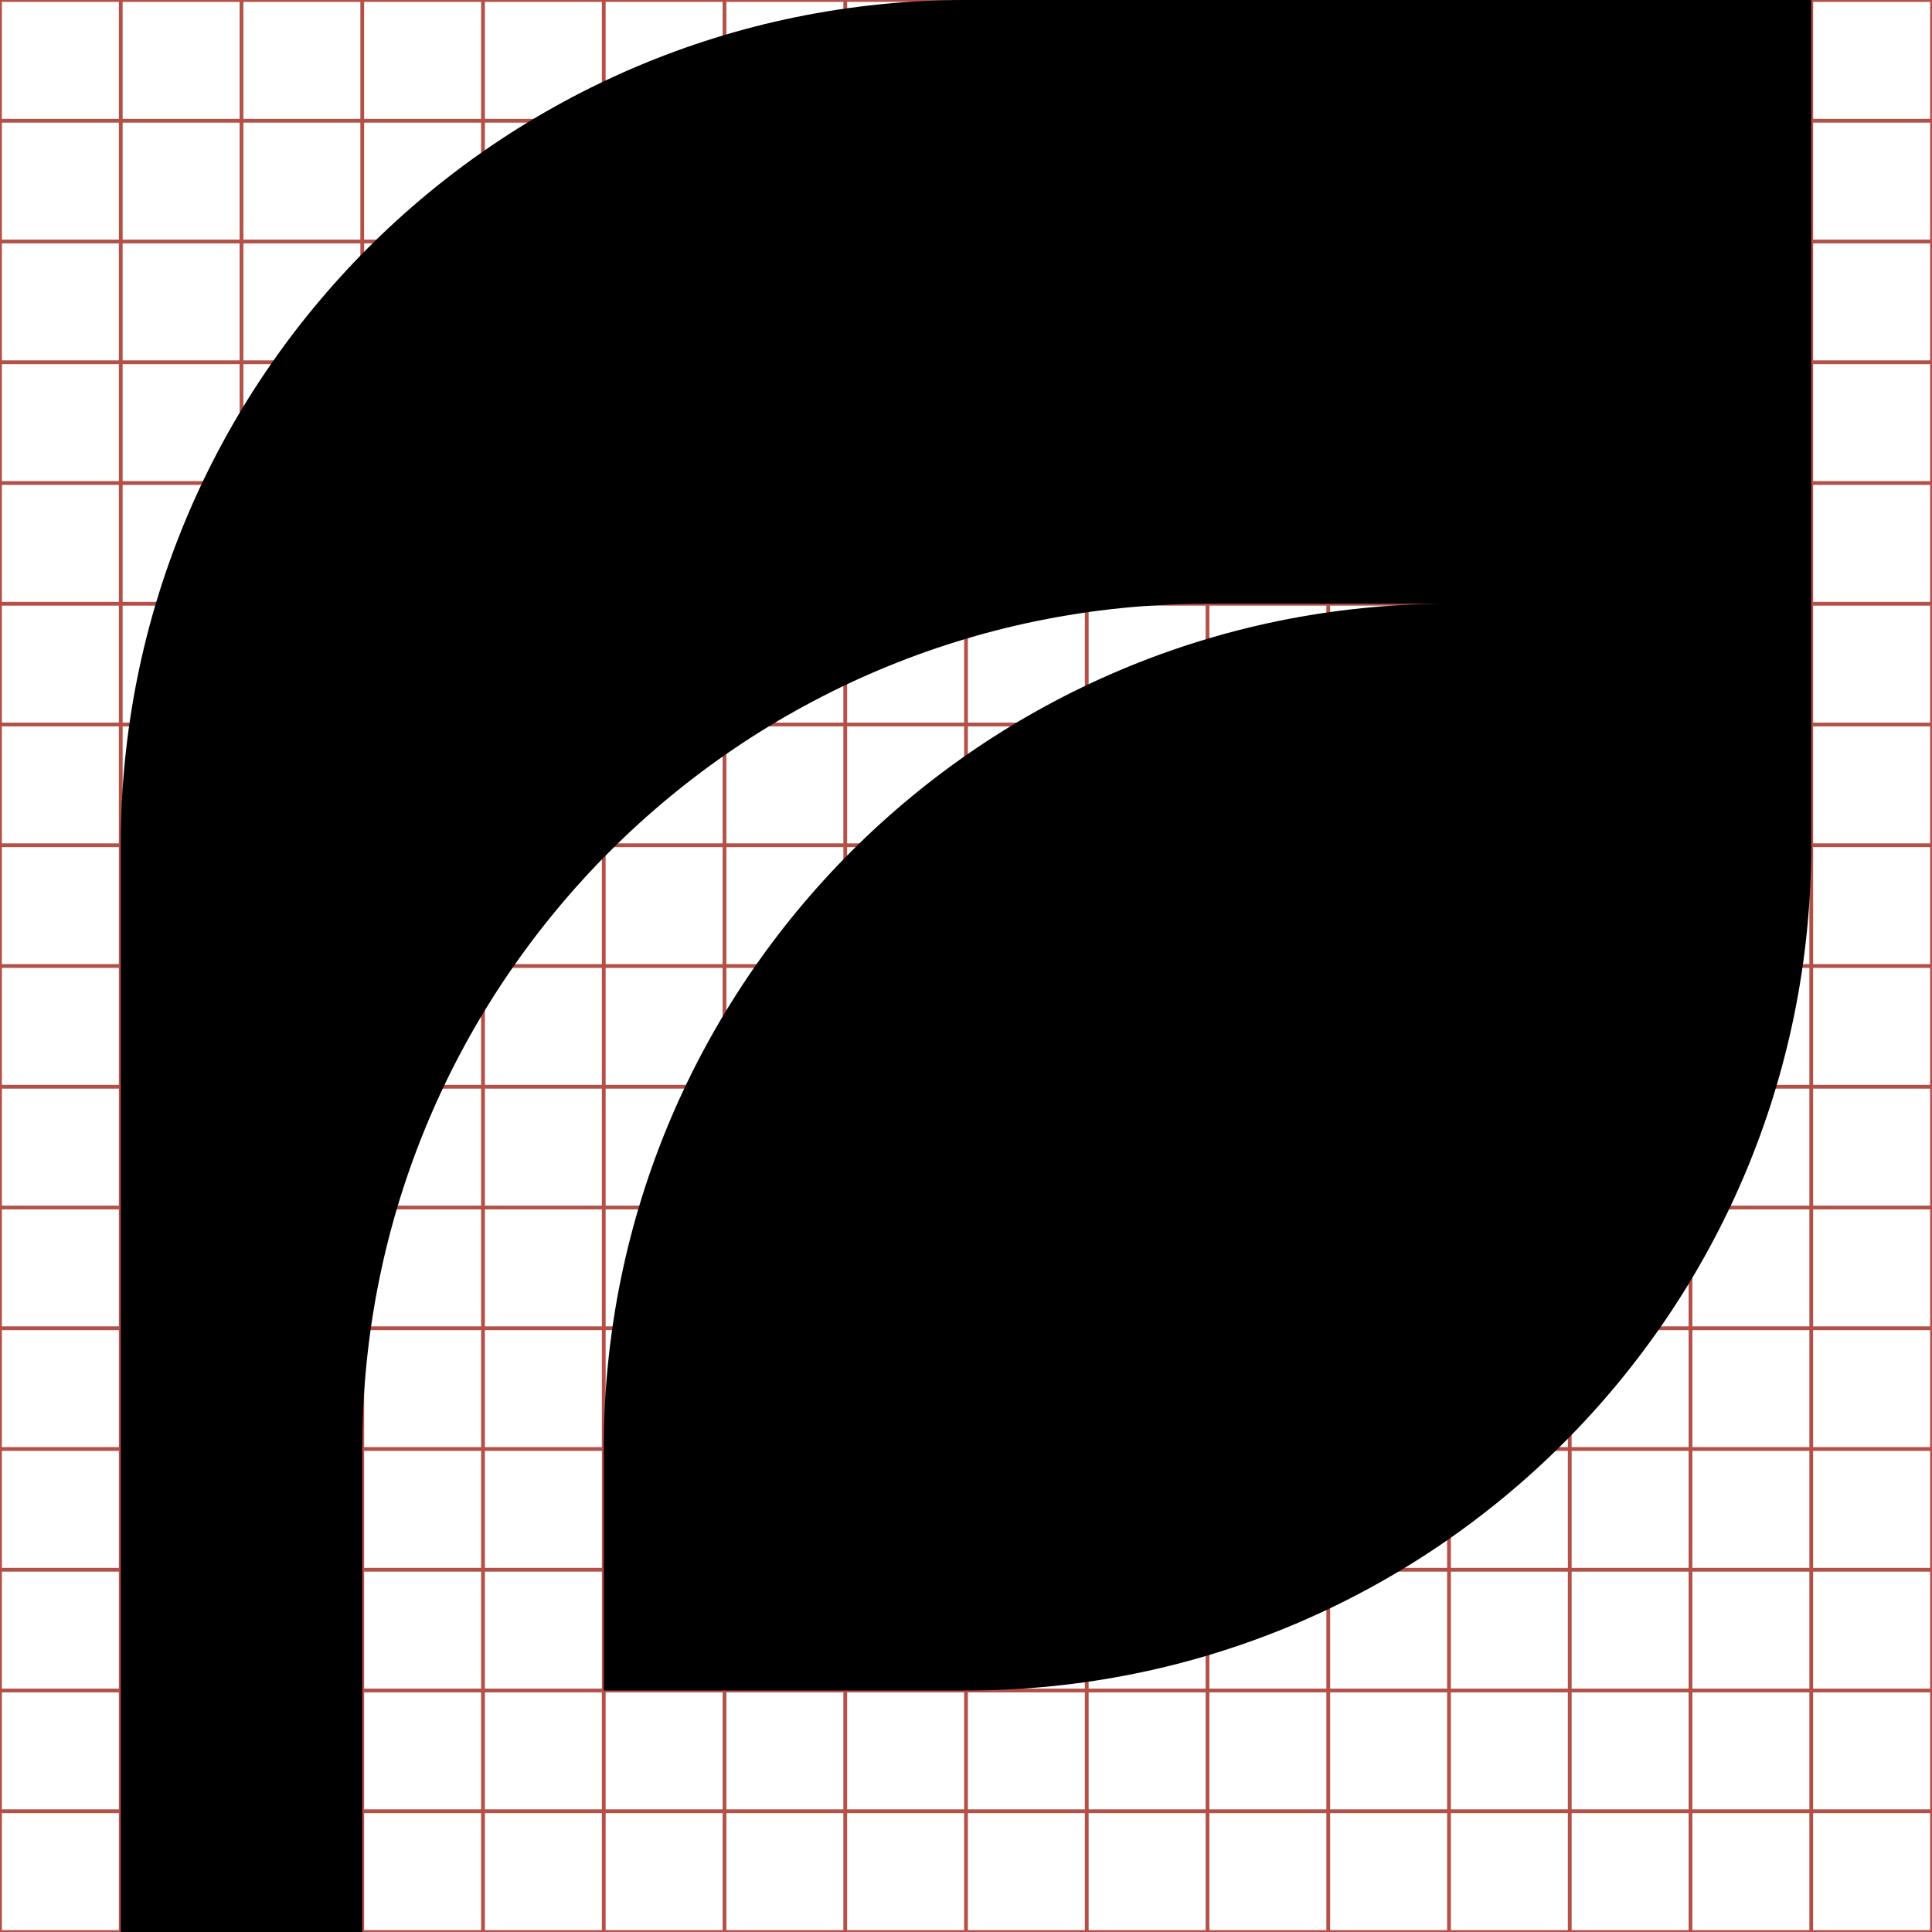
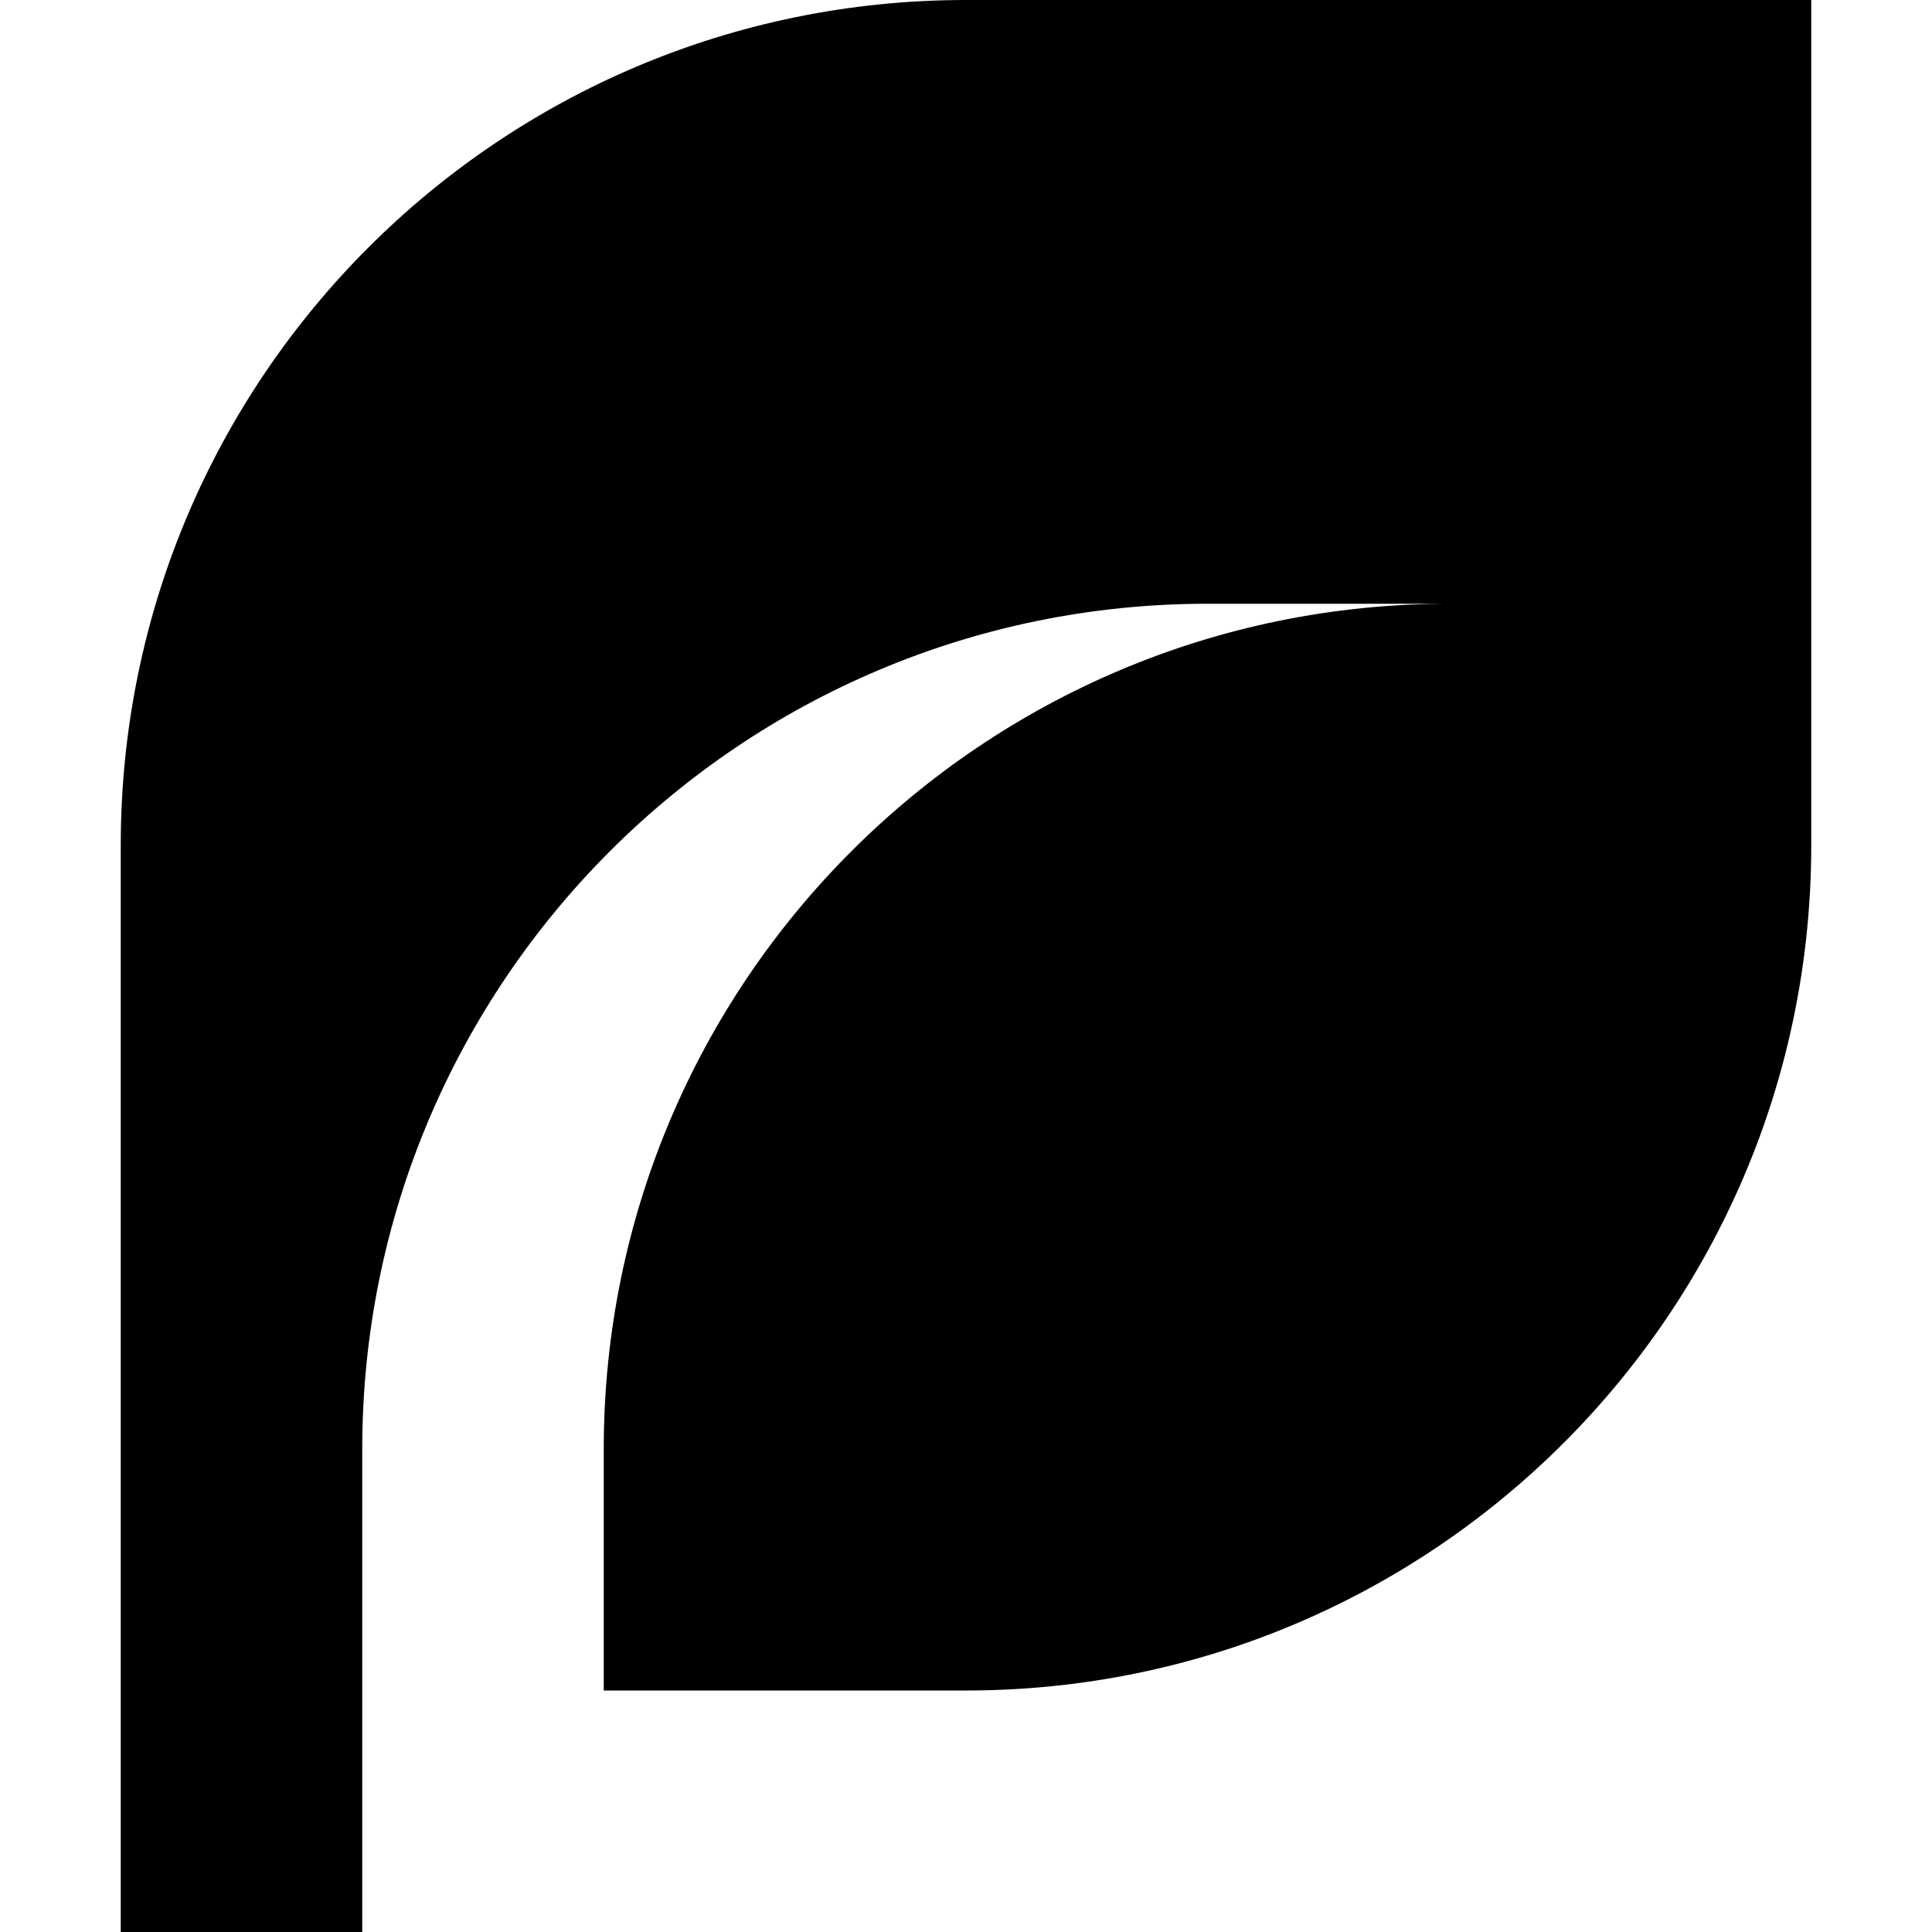
- <svg xmlns="http://www.w3.org/2000/svg" version="1.1" id="Layer_1" x="0px" y="0px" width="512px" height="512px" viewBox="0 0 512 512" enable-background="new 0 0 512 512" xml:space="preserve">
-   <g id="svgGrid">
-     <line fill="none" stroke="#B35047" x1="32" y1="0" x2="32" y2="512" />
-     <line fill="none" stroke="#B35047" x1="64" y1="0" x2="64" y2="512" />
-     <line fill="none" stroke="#B35047" x1="96" y1="0" x2="96" y2="512" />
-     <line fill="none" stroke="#B35047" x1="128" y1="0" x2="128" y2="512" />
-     <line fill="none" stroke="#B35047" x1="160" y1="0" x2="160" y2="512" />
-     <line fill="none" stroke="#B35047" x1="192" y1="0" x2="192" y2="512" />
-     <line fill="none" stroke="#B35047" x1="224" y1="0" x2="224" y2="512" />
-     <line fill="none" stroke="#B35047" x1="256" y1="0" x2="256" y2="512" />
-     <line fill="none" stroke="#B35047" x1="288" y1="0" x2="288" y2="512" />
-     <line fill="none" stroke="#B35047" x1="320" y1="0" x2="320" y2="512" />
-     <line fill="none" stroke="#B35047" x1="352" y1="0" x2="352" y2="512" />
-     <line fill="none" stroke="#B35047" x1="384" y1="0" x2="384" y2="512" />
-     <line fill="none" stroke="#B35047" x1="416" y1="0" x2="416" y2="512" />
-     <line fill="none" stroke="#B35047" x1="448" y1="0" x2="448" y2="512" />
-     <line fill="none" stroke="#B35047" x1="480" y1="0" x2="480" y2="512" />
-     <line fill="none" stroke="#B35047" x1="0" y1="32" x2="512" y2="32" />
-     <line fill="none" stroke="#B35047" x1="0" y1="64" x2="512" y2="64" />
-     <line fill="none" stroke="#B35047" x1="0" y1="96" x2="512" y2="96" />
-     <line fill="none" stroke="#B35047" x1="0" y1="128" x2="512" y2="128" />
-     <line fill="none" stroke="#B35047" x1="0" y1="160" x2="512" y2="160" />
-     <line fill="none" stroke="#B35047" x1="0" y1="192" x2="512" y2="192" />
-     <line fill="none" stroke="#B35047" x1="0" y1="224" x2="512" y2="224" />
-     <line fill="none" stroke="#B35047" x1="0" y1="256" x2="512" y2="256" />
-     <line fill="none" stroke="#B35047" x1="0" y1="288" x2="512" y2="288" />
-     <line fill="none" stroke="#B35047" x1="0" y1="320" x2="512" y2="320" />
-     <line fill="none" stroke="#B35047" x1="0" y1="352" x2="512" y2="352" />
-     <line fill="none" stroke="#B35047" x1="0" y1="384" x2="512" y2="384" />
-     <line fill="none" stroke="#B35047" x1="0" y1="416" x2="512" y2="416" />
-     <line fill="none" stroke="#B35047" x1="0" y1="448" x2="512" y2="448" />
-     <line fill="none" stroke="#B35047" x1="0" y1="480" x2="512" y2="480" />
-     <rect fill="none" stroke="#B35047" width="512" height="512" />
-   </g>
-   <path d="M256,0C132.3,0,32,100.3,32,224v288h64V384c0-123.7,100.3-224,224-224h64c-123.7,0-224,100.3-224,224v64h96  c123.7,0,224-100.3,224-224V0H256z" />
+ <svg xmlns="http://www.w3.org/2000/svg" version="1.1" width="16" height="16" viewBox="0 0 16 16">
+   <rect width="16" height="16" id="icon-bound" fill="none" />
+   <path d="M8,0C4.134,0,1,3.134,1,7v9h2v-4c0-3.866,3.134-7,7-7h2c-3.866,0-7,3.134-7,7v2h3c3.866,0,7-3.134,7-7V0H8z" />
</svg>
